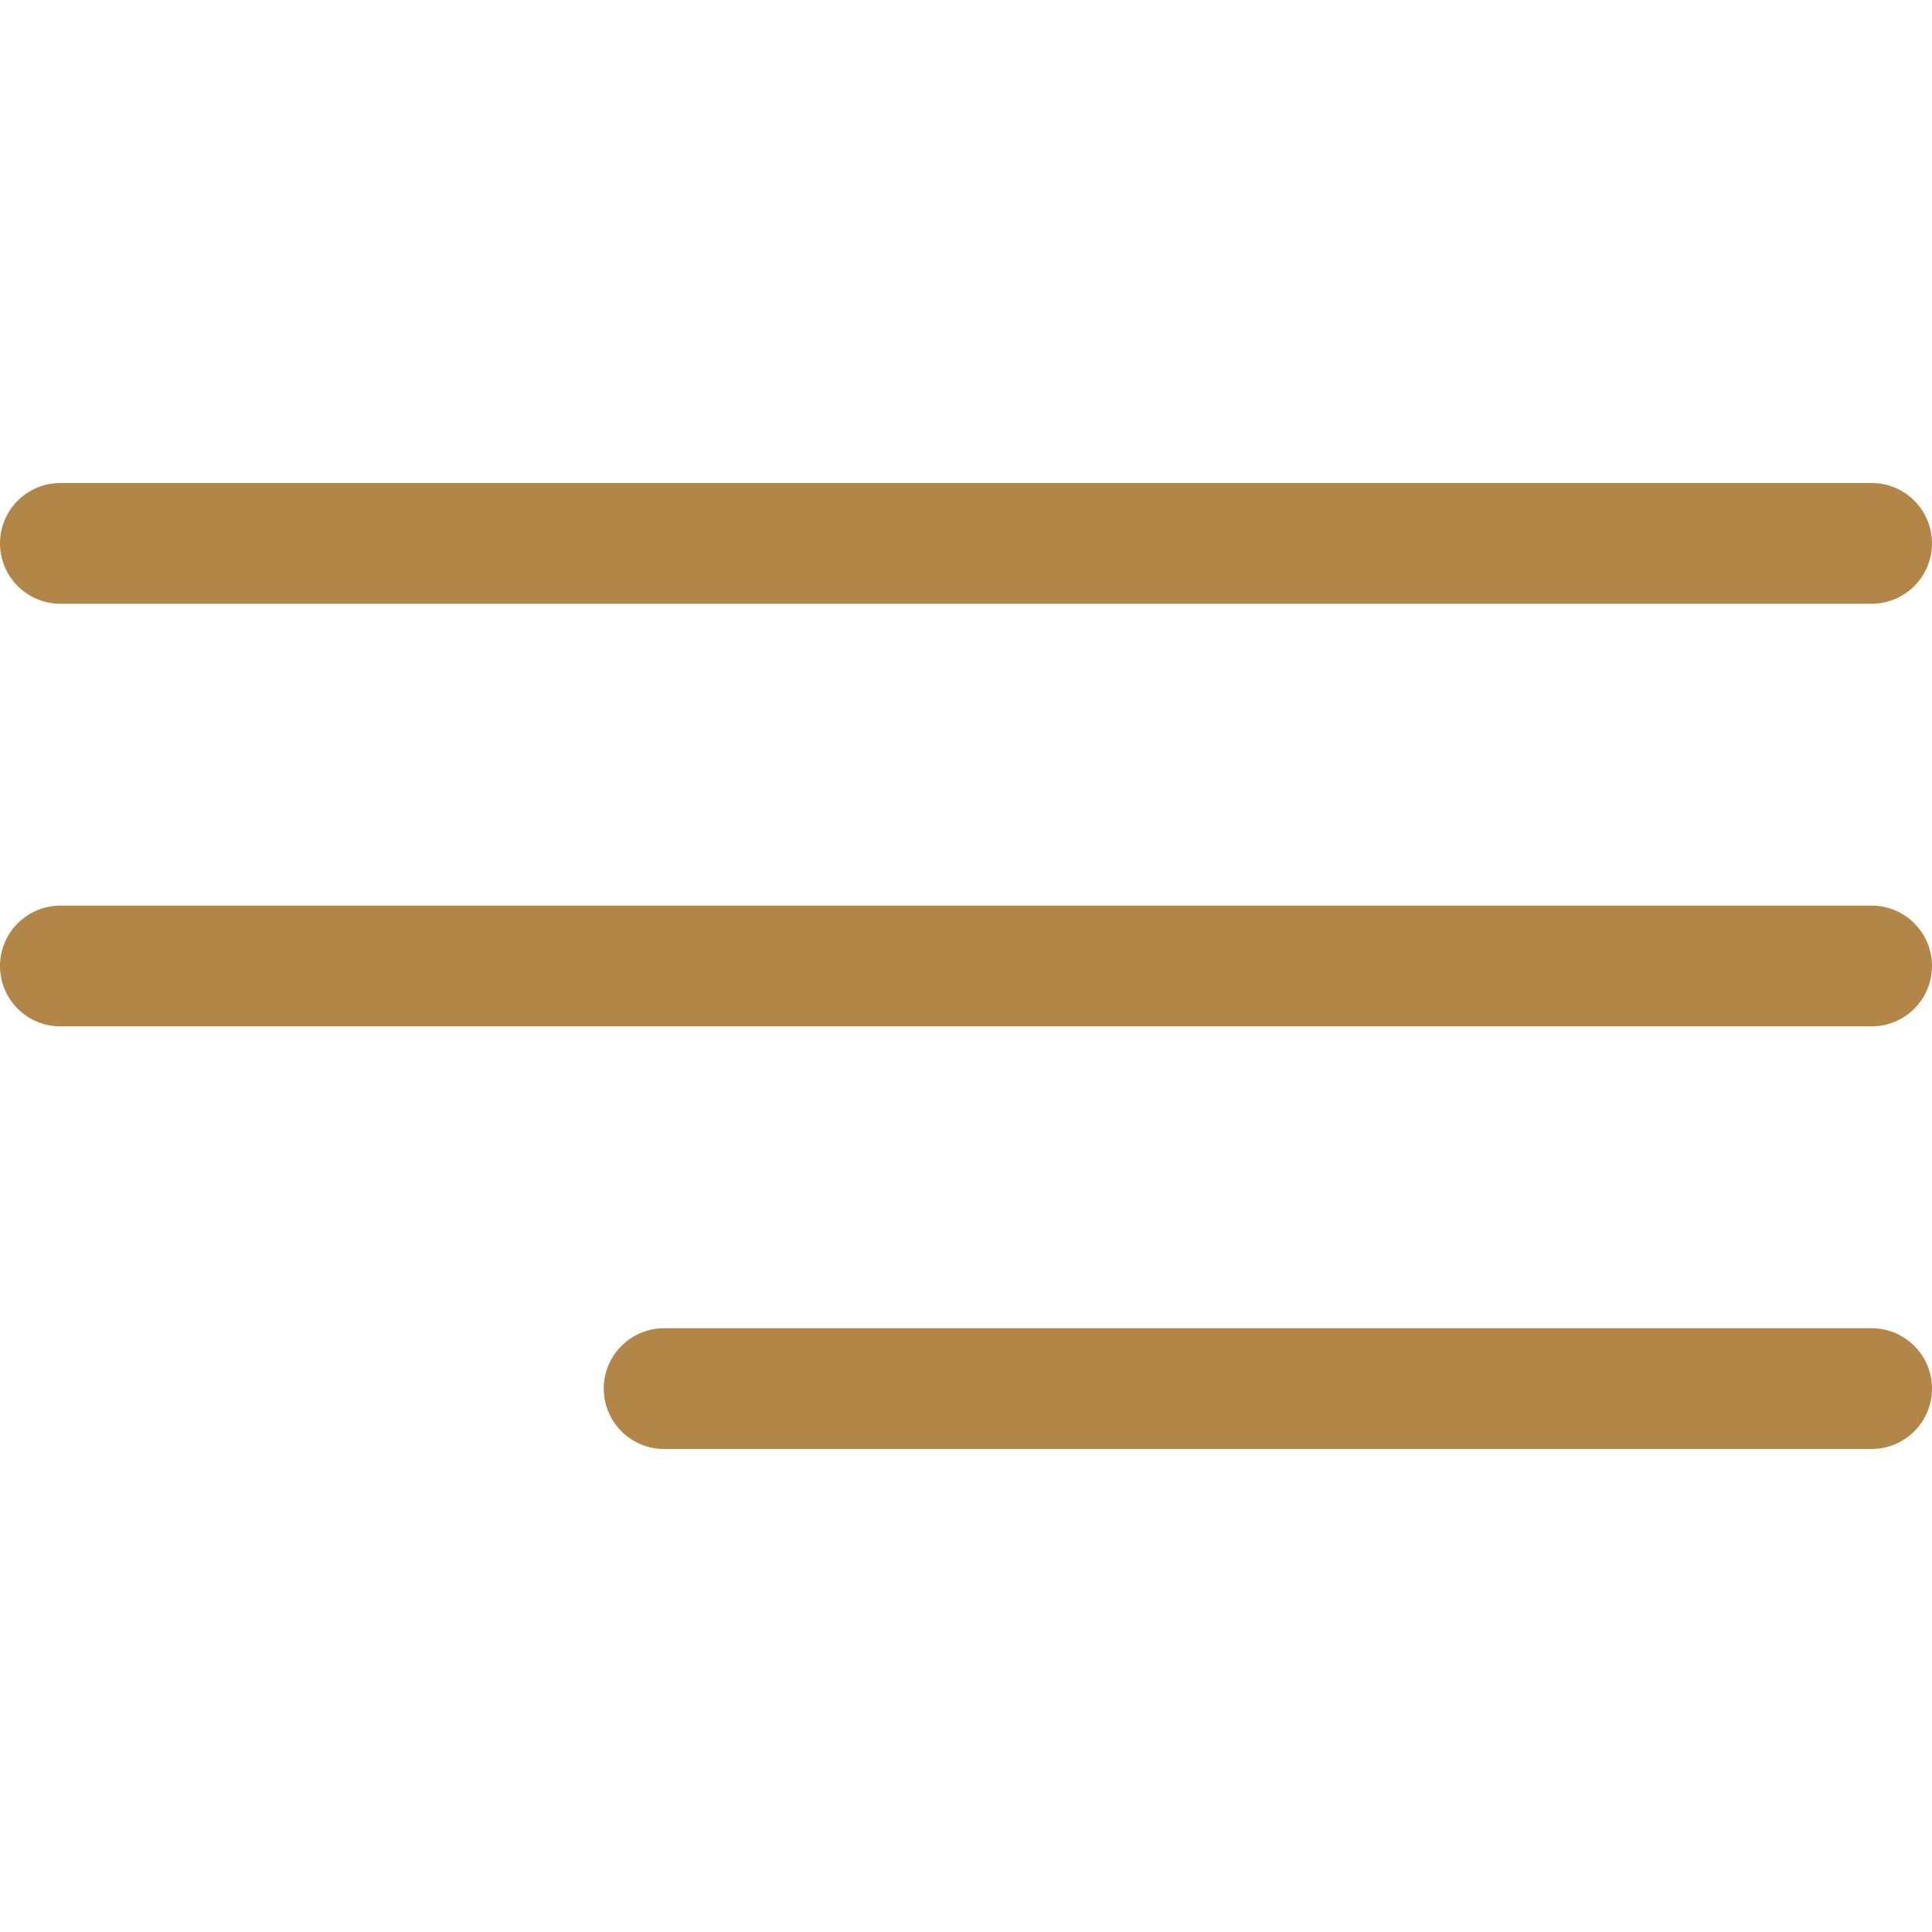
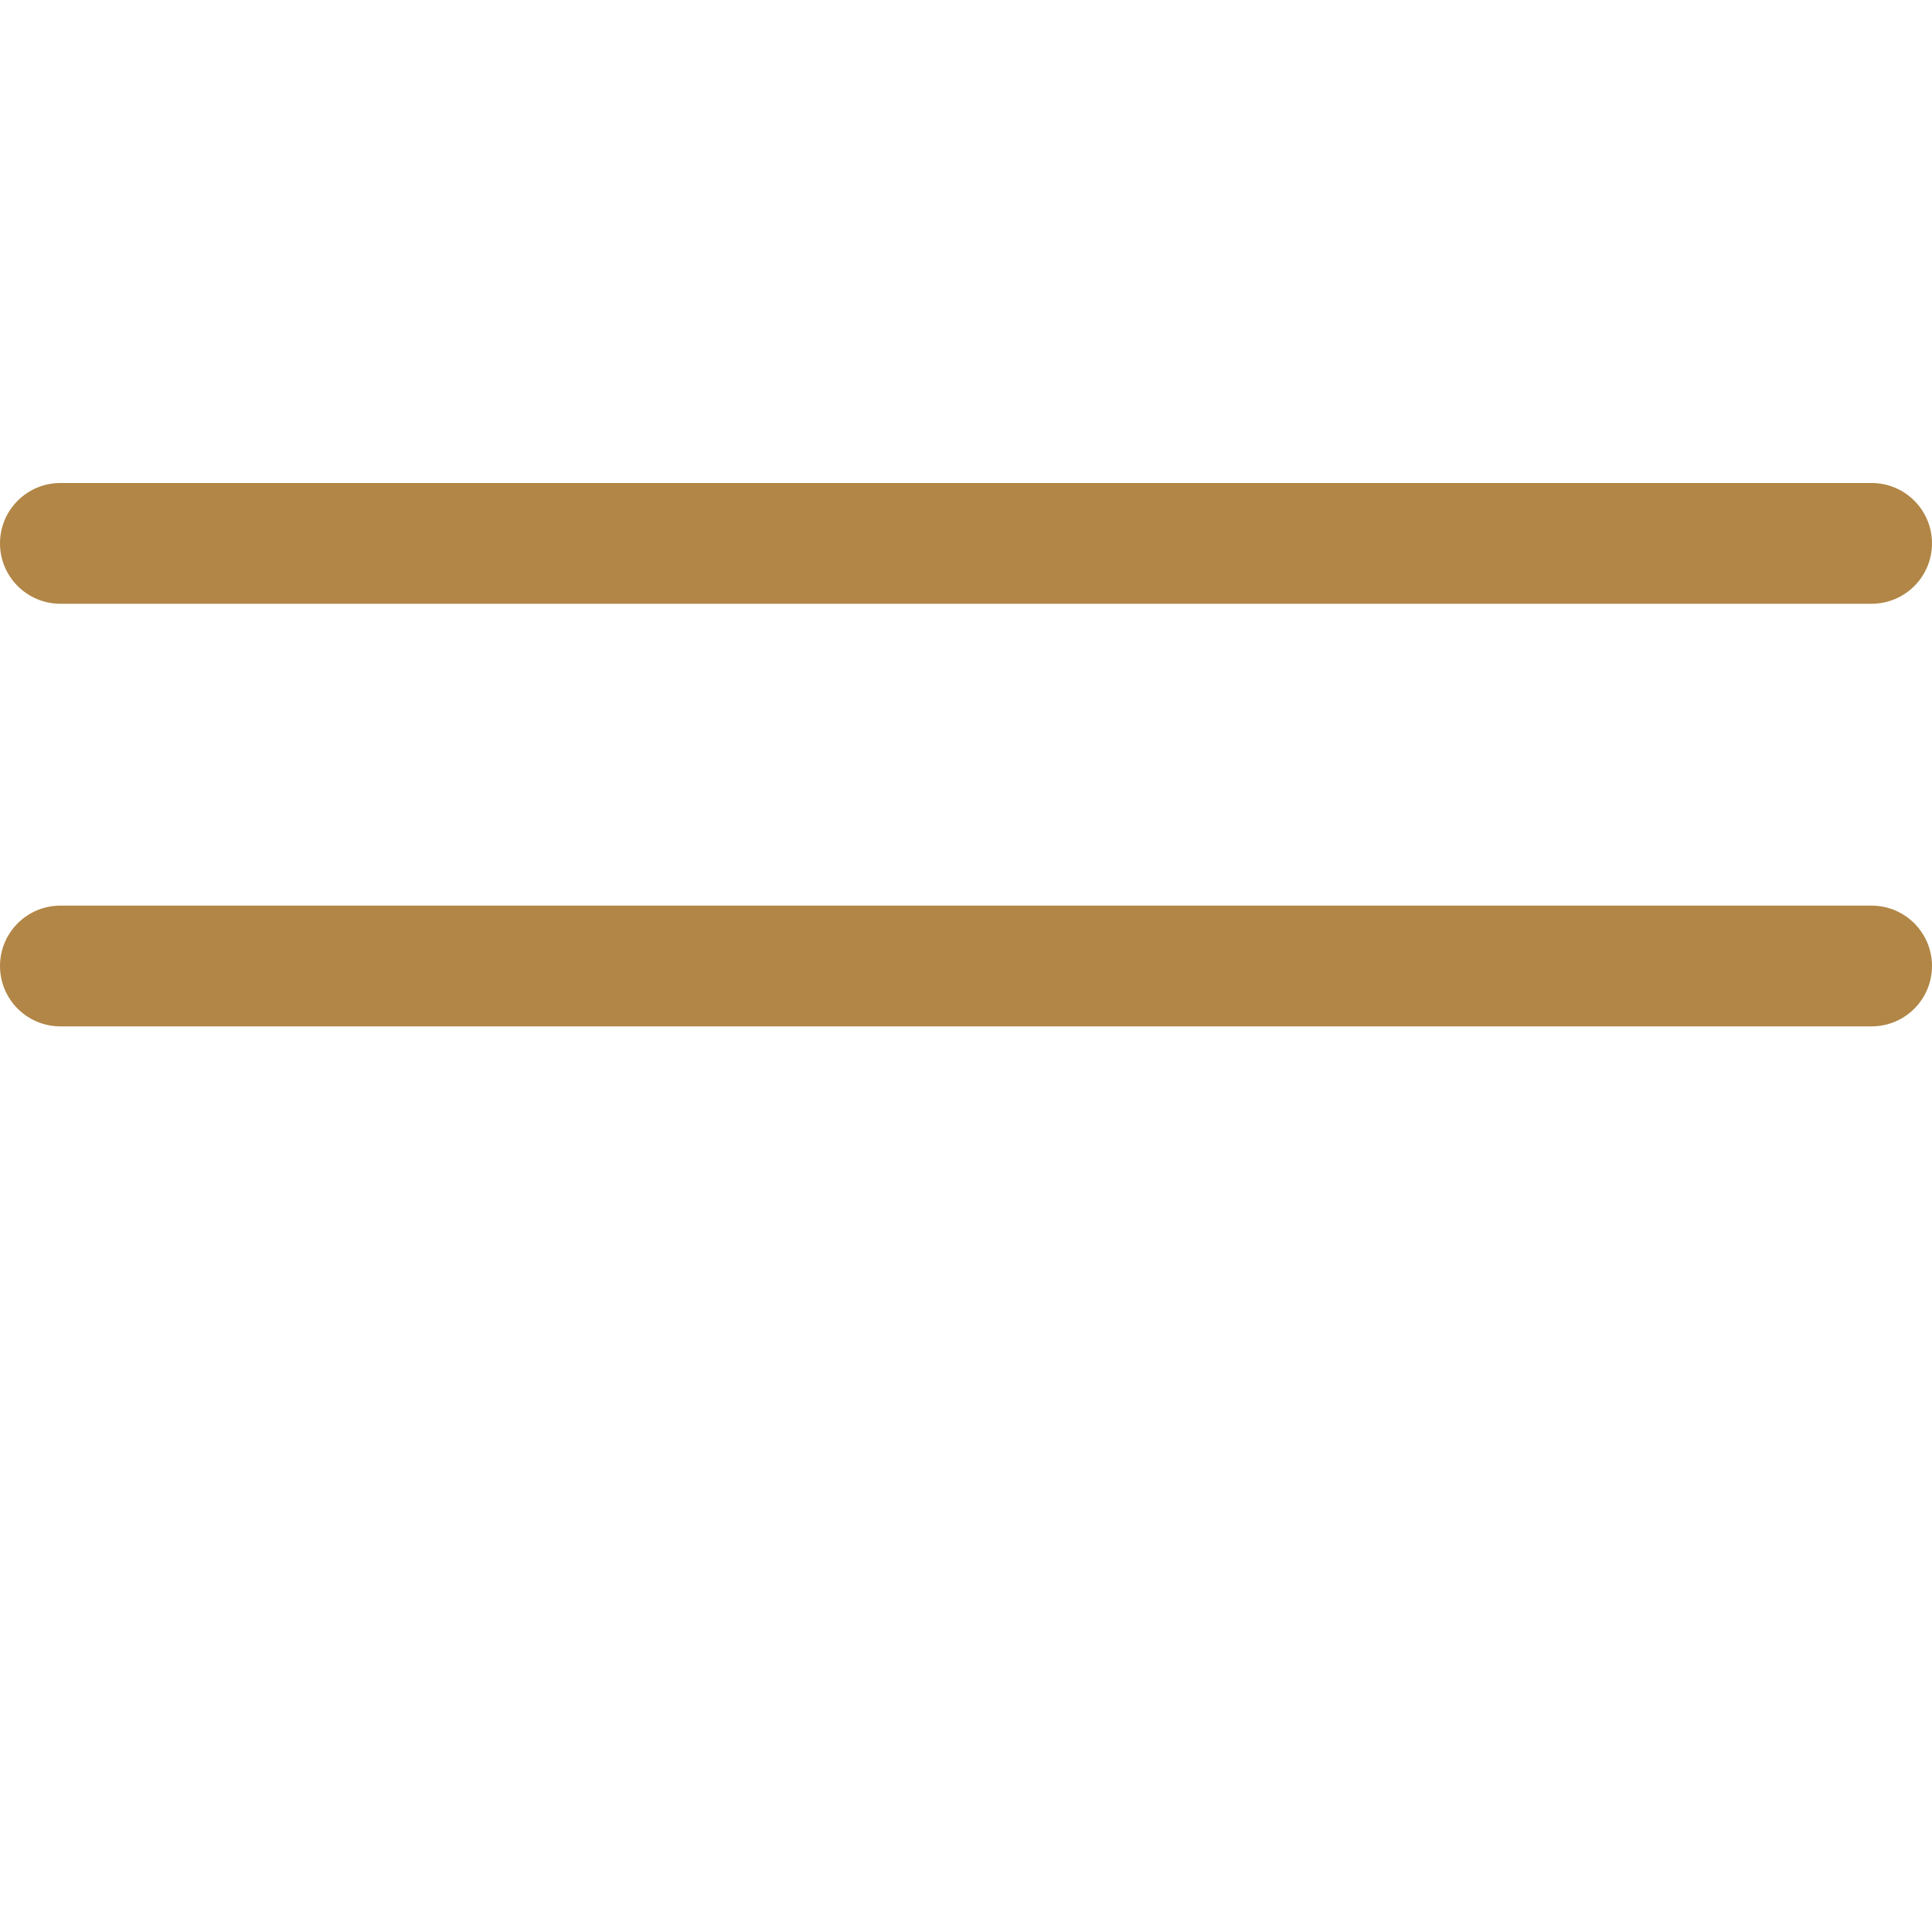
<svg xmlns="http://www.w3.org/2000/svg" version="1.1" id="Capa_1" x="0px" y="0px" viewBox="0 0 384.97 384.97" style="enable-background:new 0 0 384.97 384.97;" xml:space="preserve" width="512px" height="512px">
  <g>
    <g id="Menu_1_">
-       <path d="M12.03,120.303h360.909c6.641,0,12.03-5.39,12.03-12.03c0-6.641-5.39-12.03-12.03-12.03H12.03    c-6.641,0-12.03,5.39-12.03,12.03C0,114.913,5.39,120.303,12.03,120.303z" fill="#b18646" />
+       <path d="M12.03,120.303h360.909c6.641,0,12.03-5.39,12.03-12.03c0-6.641-5.39-12.03-12.03-12.03H12.03 c-6.641,0-12.03,5.39-12.03,12.03C0,114.913,5.39,120.303,12.03,120.303z" fill="#b18646" />
      <path d="M372.939,180.455H12.03c-6.641,0-12.03,5.39-12.03,12.03s5.39,12.03,12.03,12.03h360.909c6.641,0,12.03-5.39,12.03-12.03    S379.58,180.455,372.939,180.455z" fill="#b18646" />
-       <path d="M372.939,264.667H132.333c-6.641,0-12.03,5.39-12.03,12.03c0,6.641,5.39,12.03,12.03,12.03h240.606    c6.641,0,12.03-5.39,12.03-12.03C384.97,270.056,379.58,264.667,372.939,264.667z" fill="#b18646" />
    </g>
    <g>
	</g>
    <g>
	</g>
    <g>
	</g>
    <g>
	</g>
    <g>
	</g>
    <g>
	</g>
  </g>
  <g>
</g>
  <g>
</g>
  <g>
</g>
  <g>
</g>
  <g>
</g>
  <g>
</g>
  <g>
</g>
  <g>
</g>
  <g>
</g>
  <g>
</g>
  <g>
</g>
  <g>
</g>
  <g>
</g>
  <g>
</g>
  <g>
</g>
</svg>
